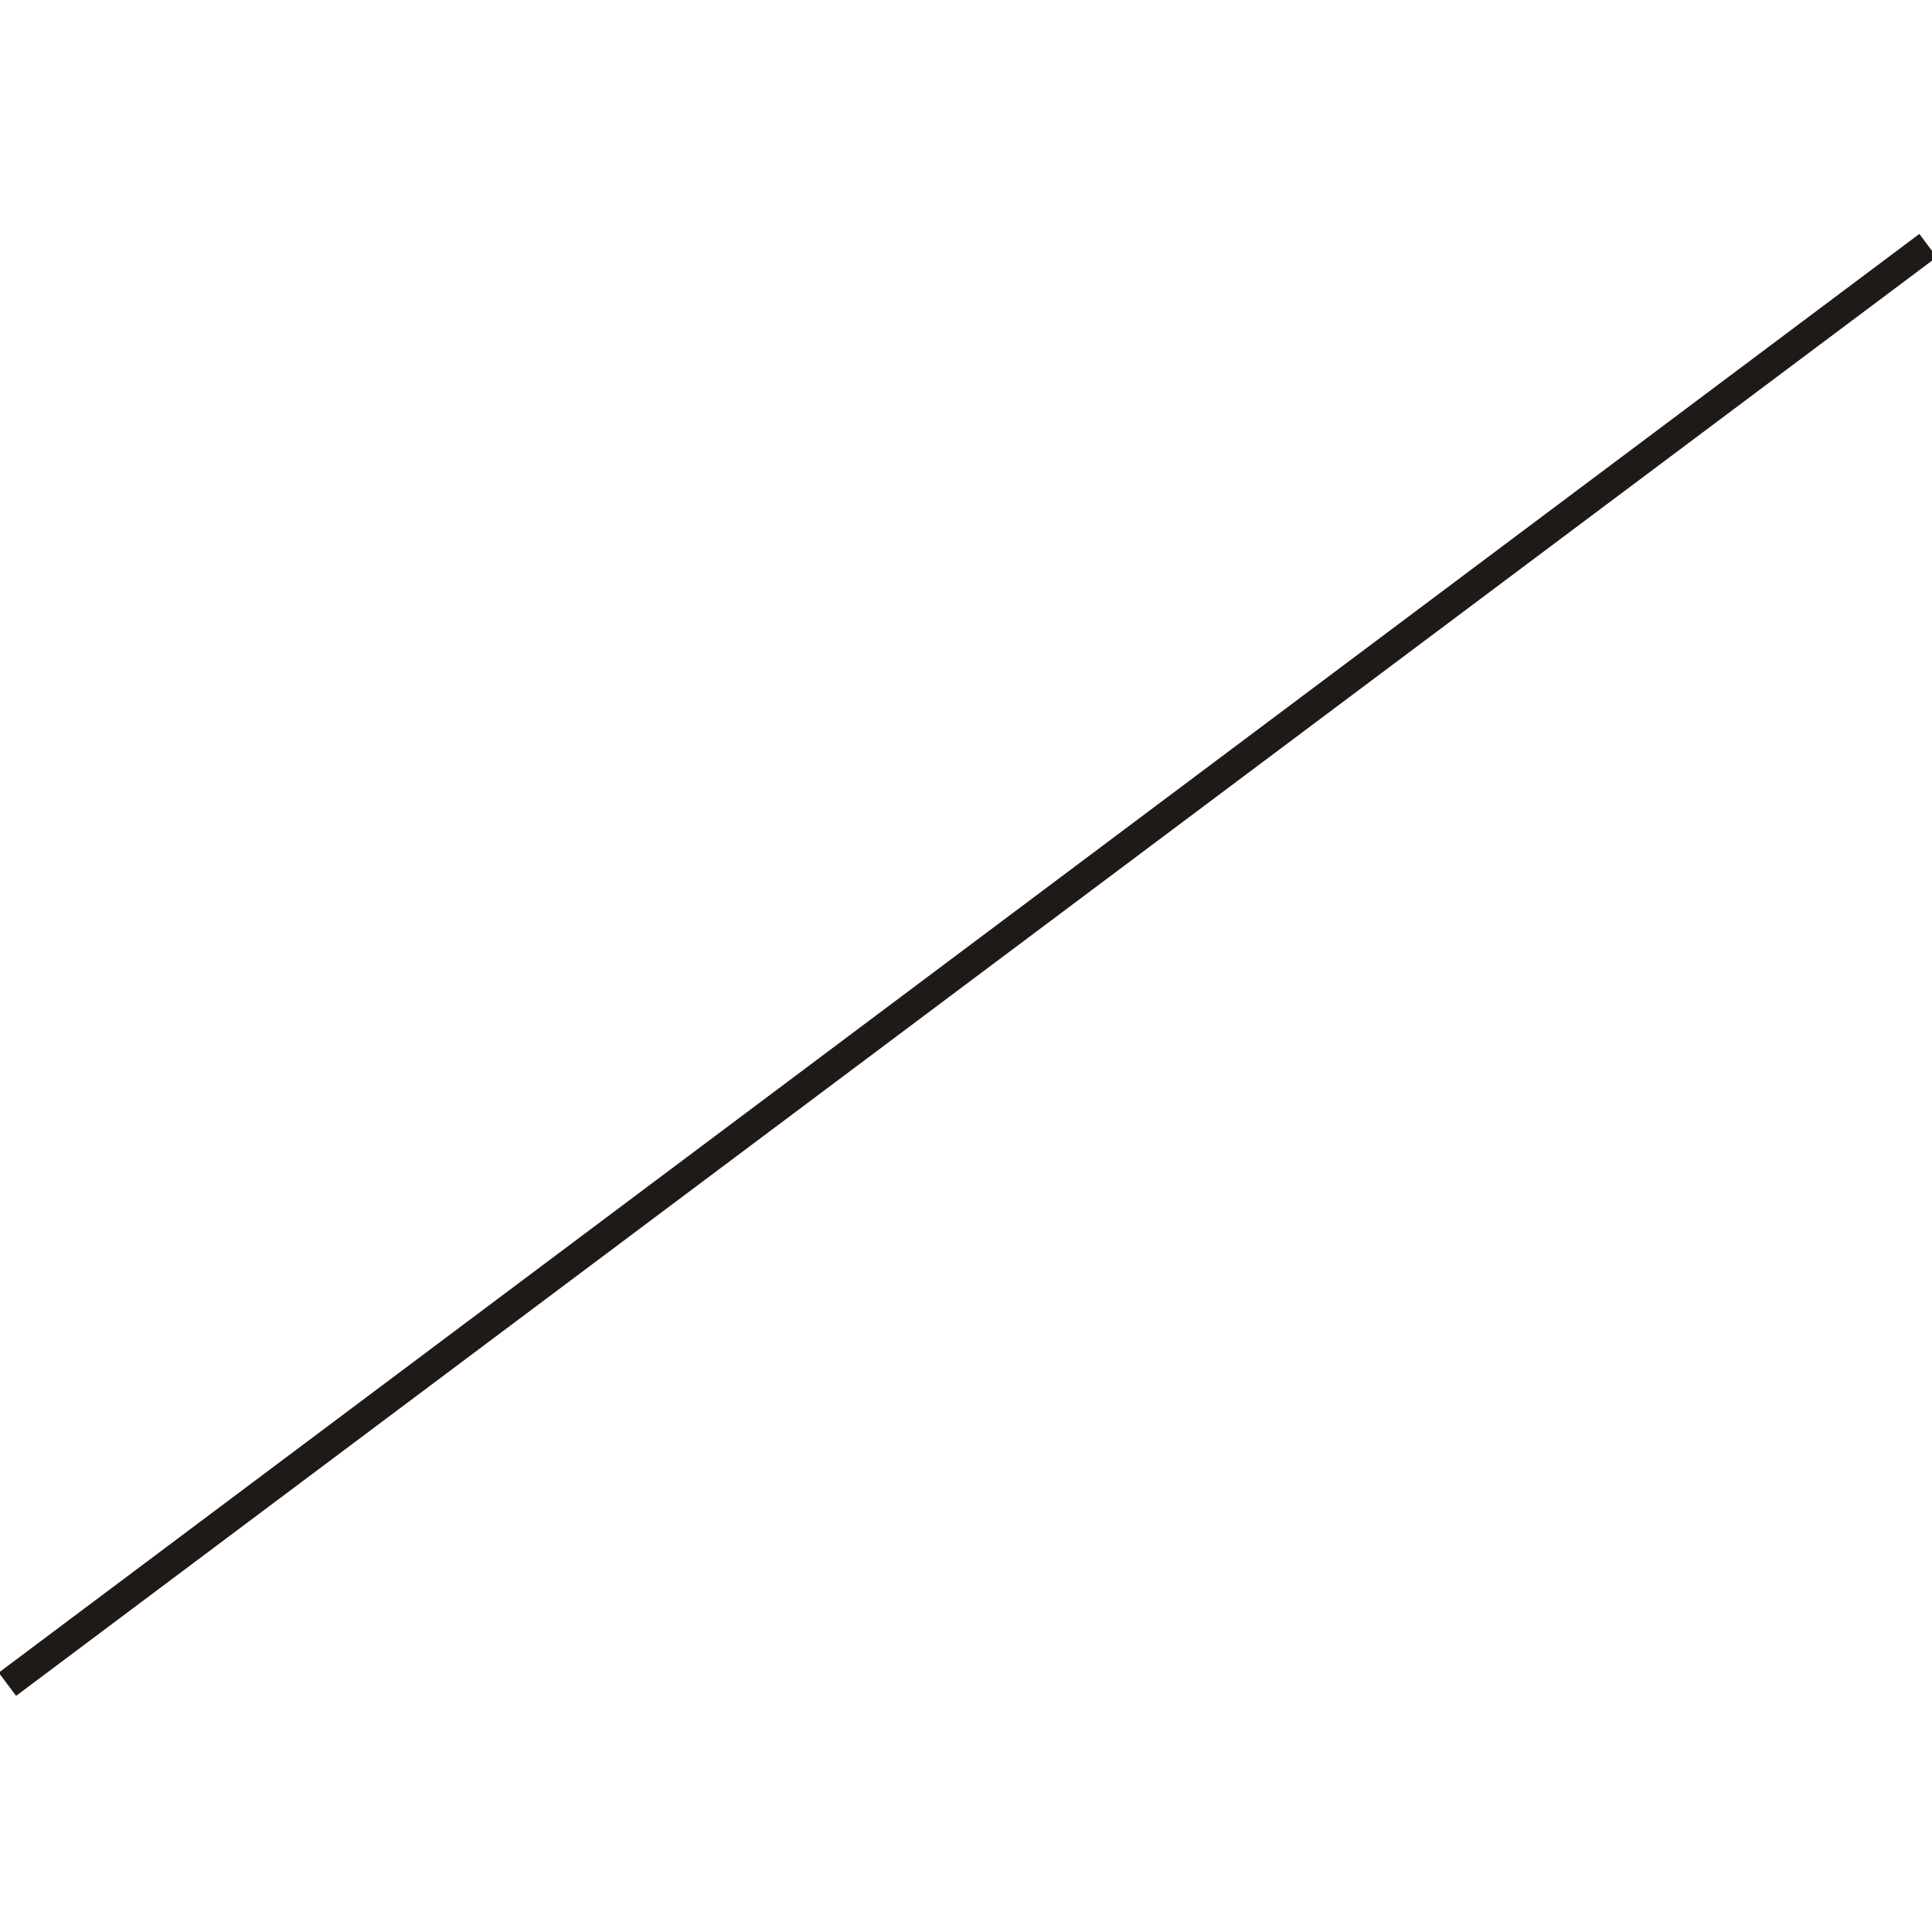
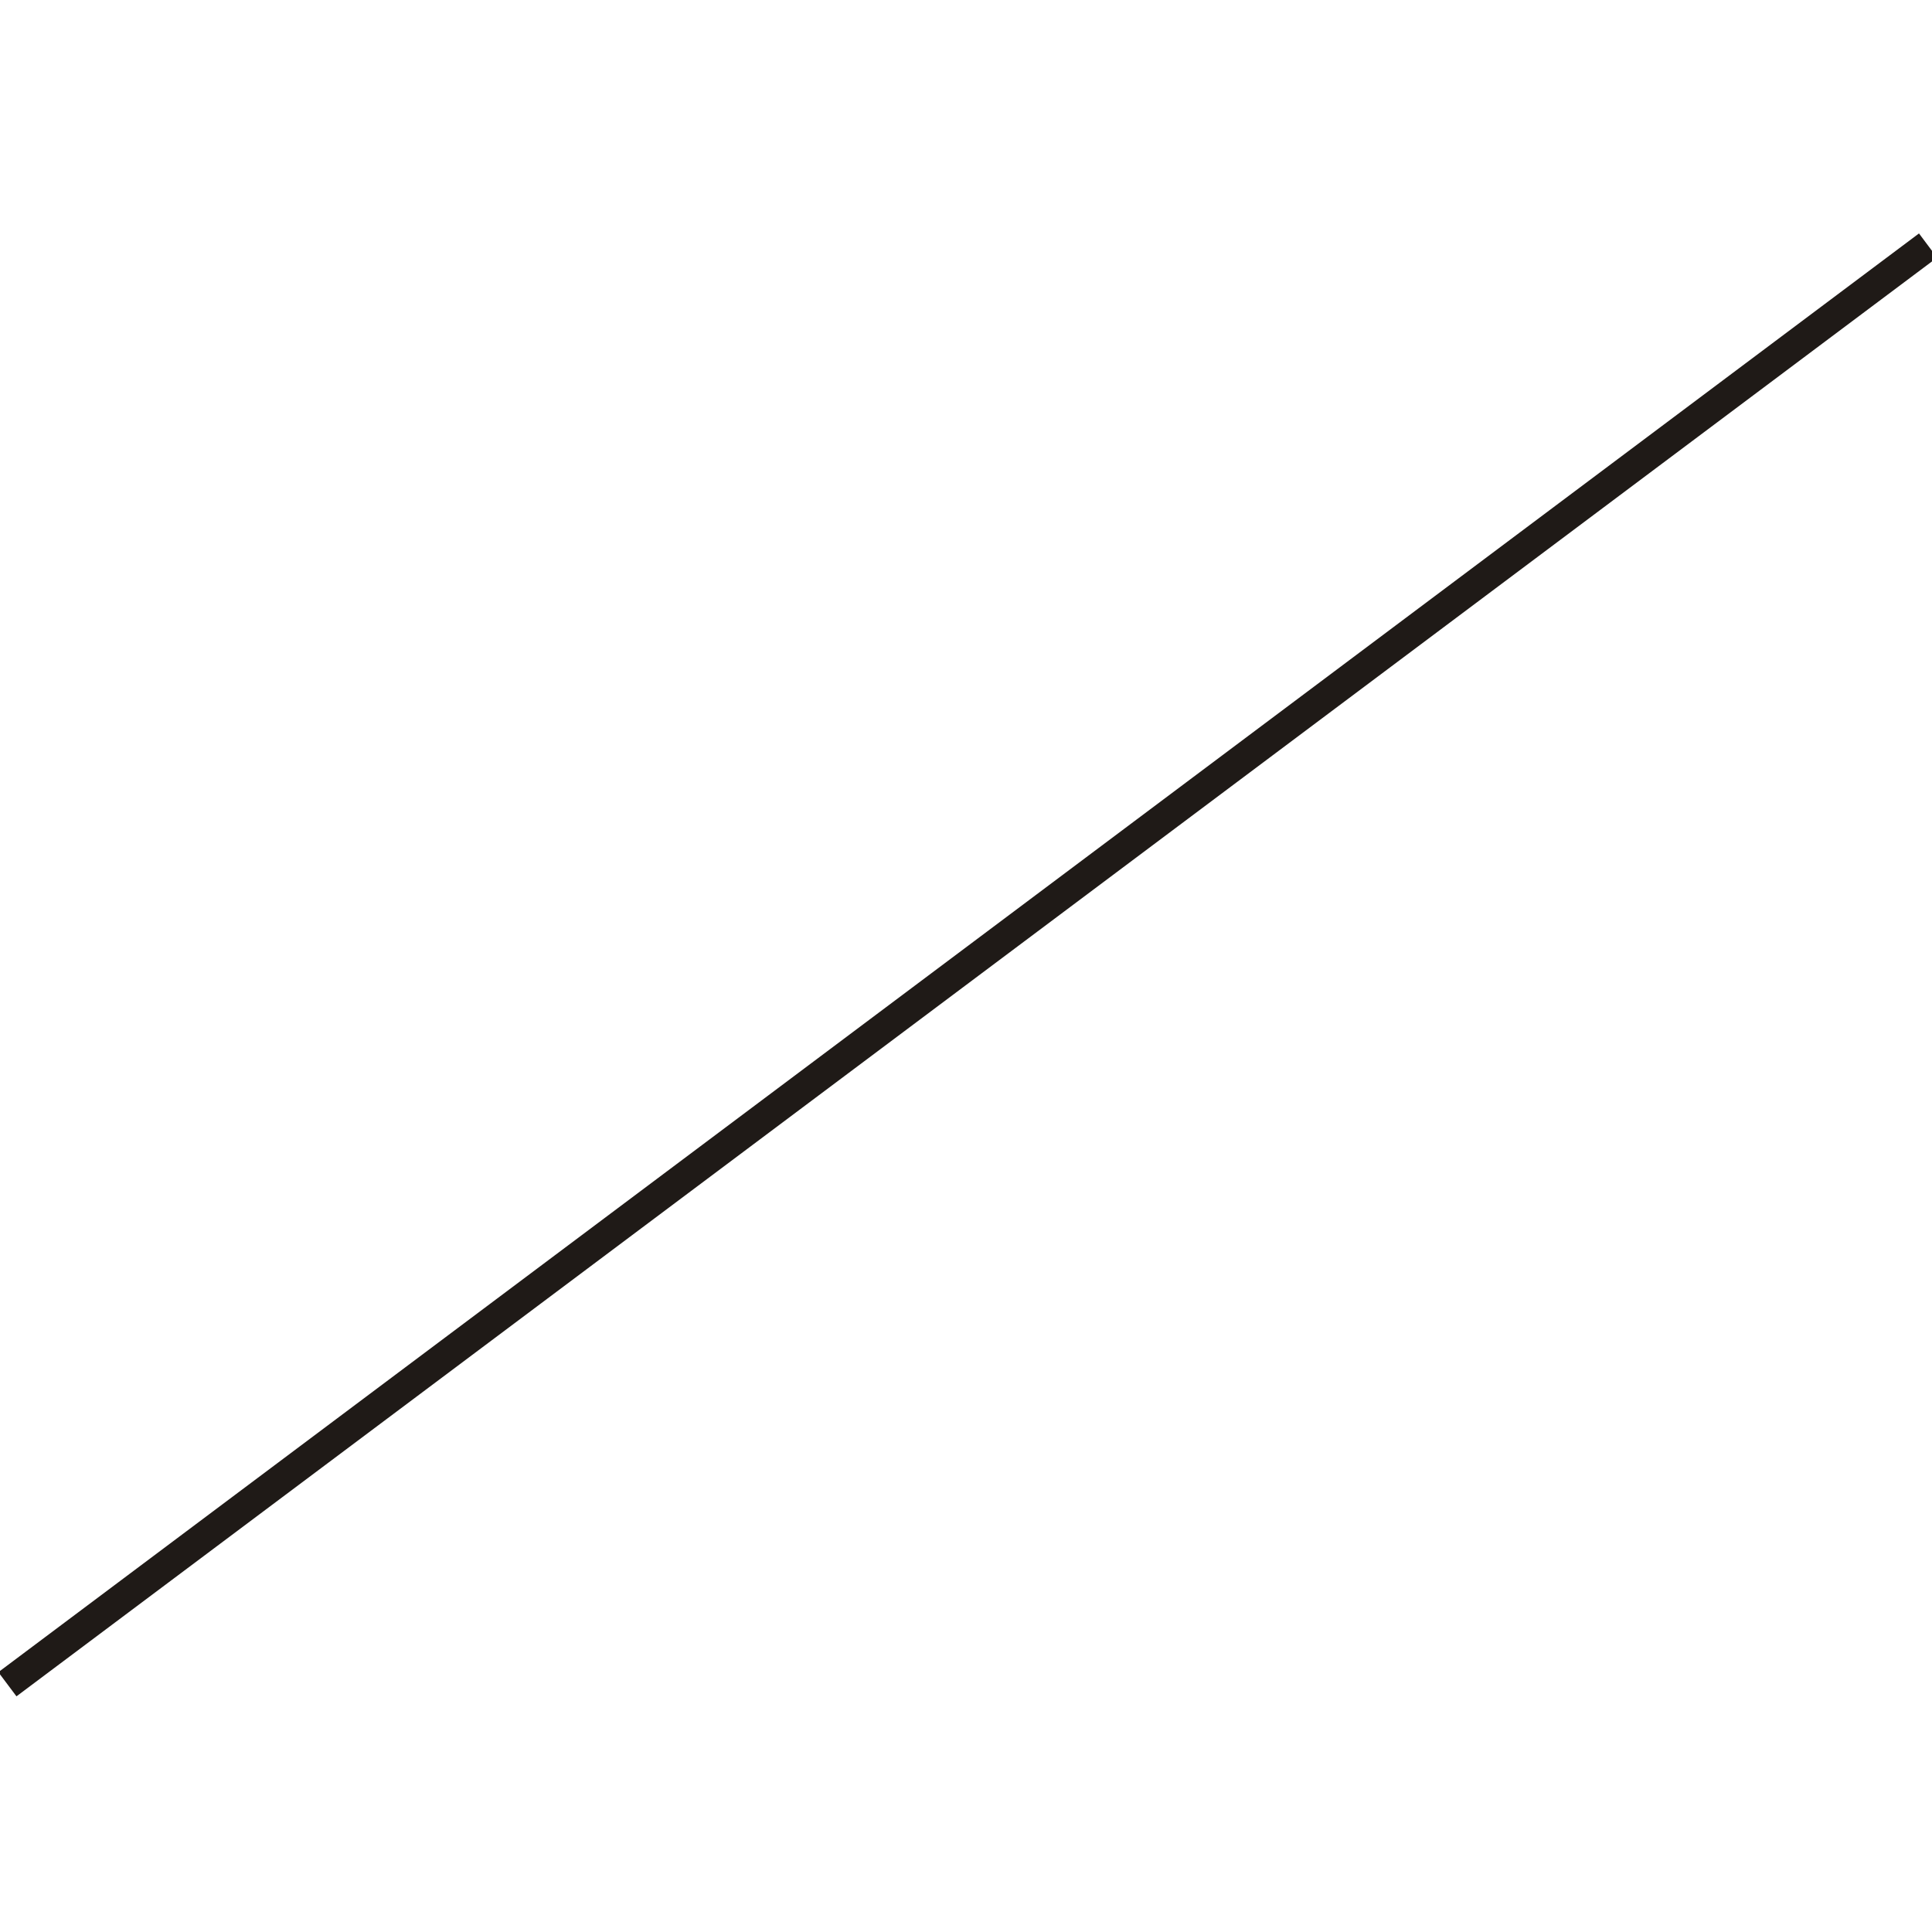
- <svg xmlns="http://www.w3.org/2000/svg" xml:space="preserve" width="60px" height="60px" style="shape-rendering:geometricPrecision; text-rendering:geometricPrecision; image-rendering:optimizeQuality; fill-rule:evenodd; clip-rule:evenodd" viewBox="0 0 60 60" id="svg2" version="1.1">
+ <svg xmlns="http://www.w3.org/2000/svg" xml:space="preserve" width="64" height="64" style="clip-rule:evenodd;fill-rule:evenodd;image-rendering:optimizeQuality;shape-rendering:geometricPrecision;text-rendering:geometricPrecision" viewBox="0 0 60 60" id="svg2" version="1.1">
  <defs id="defs4">
    <style type="text/css" id="style6">
    .str0 {stroke:#1F1A17;stroke-width:0.9}
    .fil0 {fill:none}
   </style>
  </defs>
-   <line style="stroke:param(outline) #ffffff; fill:param(outline) #ffffff" id="line12" y2="52.306" x2="0.23" y1="7.625" x1="59.877" class="fil0 str0" />
-   <rect ry="9.941" y="17.094" x="8.858" height="25.585" width="42.248" id="rect3045" style="fill:none;stroke:param(outline) #ffffff;stroke-width:3.023;stroke-linejoin:round;stroke-miterlimit:4;stroke-opacity:1;stroke-dasharray:none" />
+   <line style="fill:none;stroke:param(outline) #1f1a17;stroke-width:0.938;stroke-miterlimit:4;stroke-dasharray:none" id="line12" y2="52.306" x2="0.23" y1="7.625" x1="59.877" class="fil0 str0" />
+   <rect ry="9.941" y="17.094" x="8.858" height="25.585" width="42.248" id="rect3045" style="fill:none;stroke-width:0.938;stroke-linejoin:round;stroke-miterlimit:4;stroke-dasharray:none;stroke-opacity:1;stroke:param(outline) #1f1a17" />
</svg>
